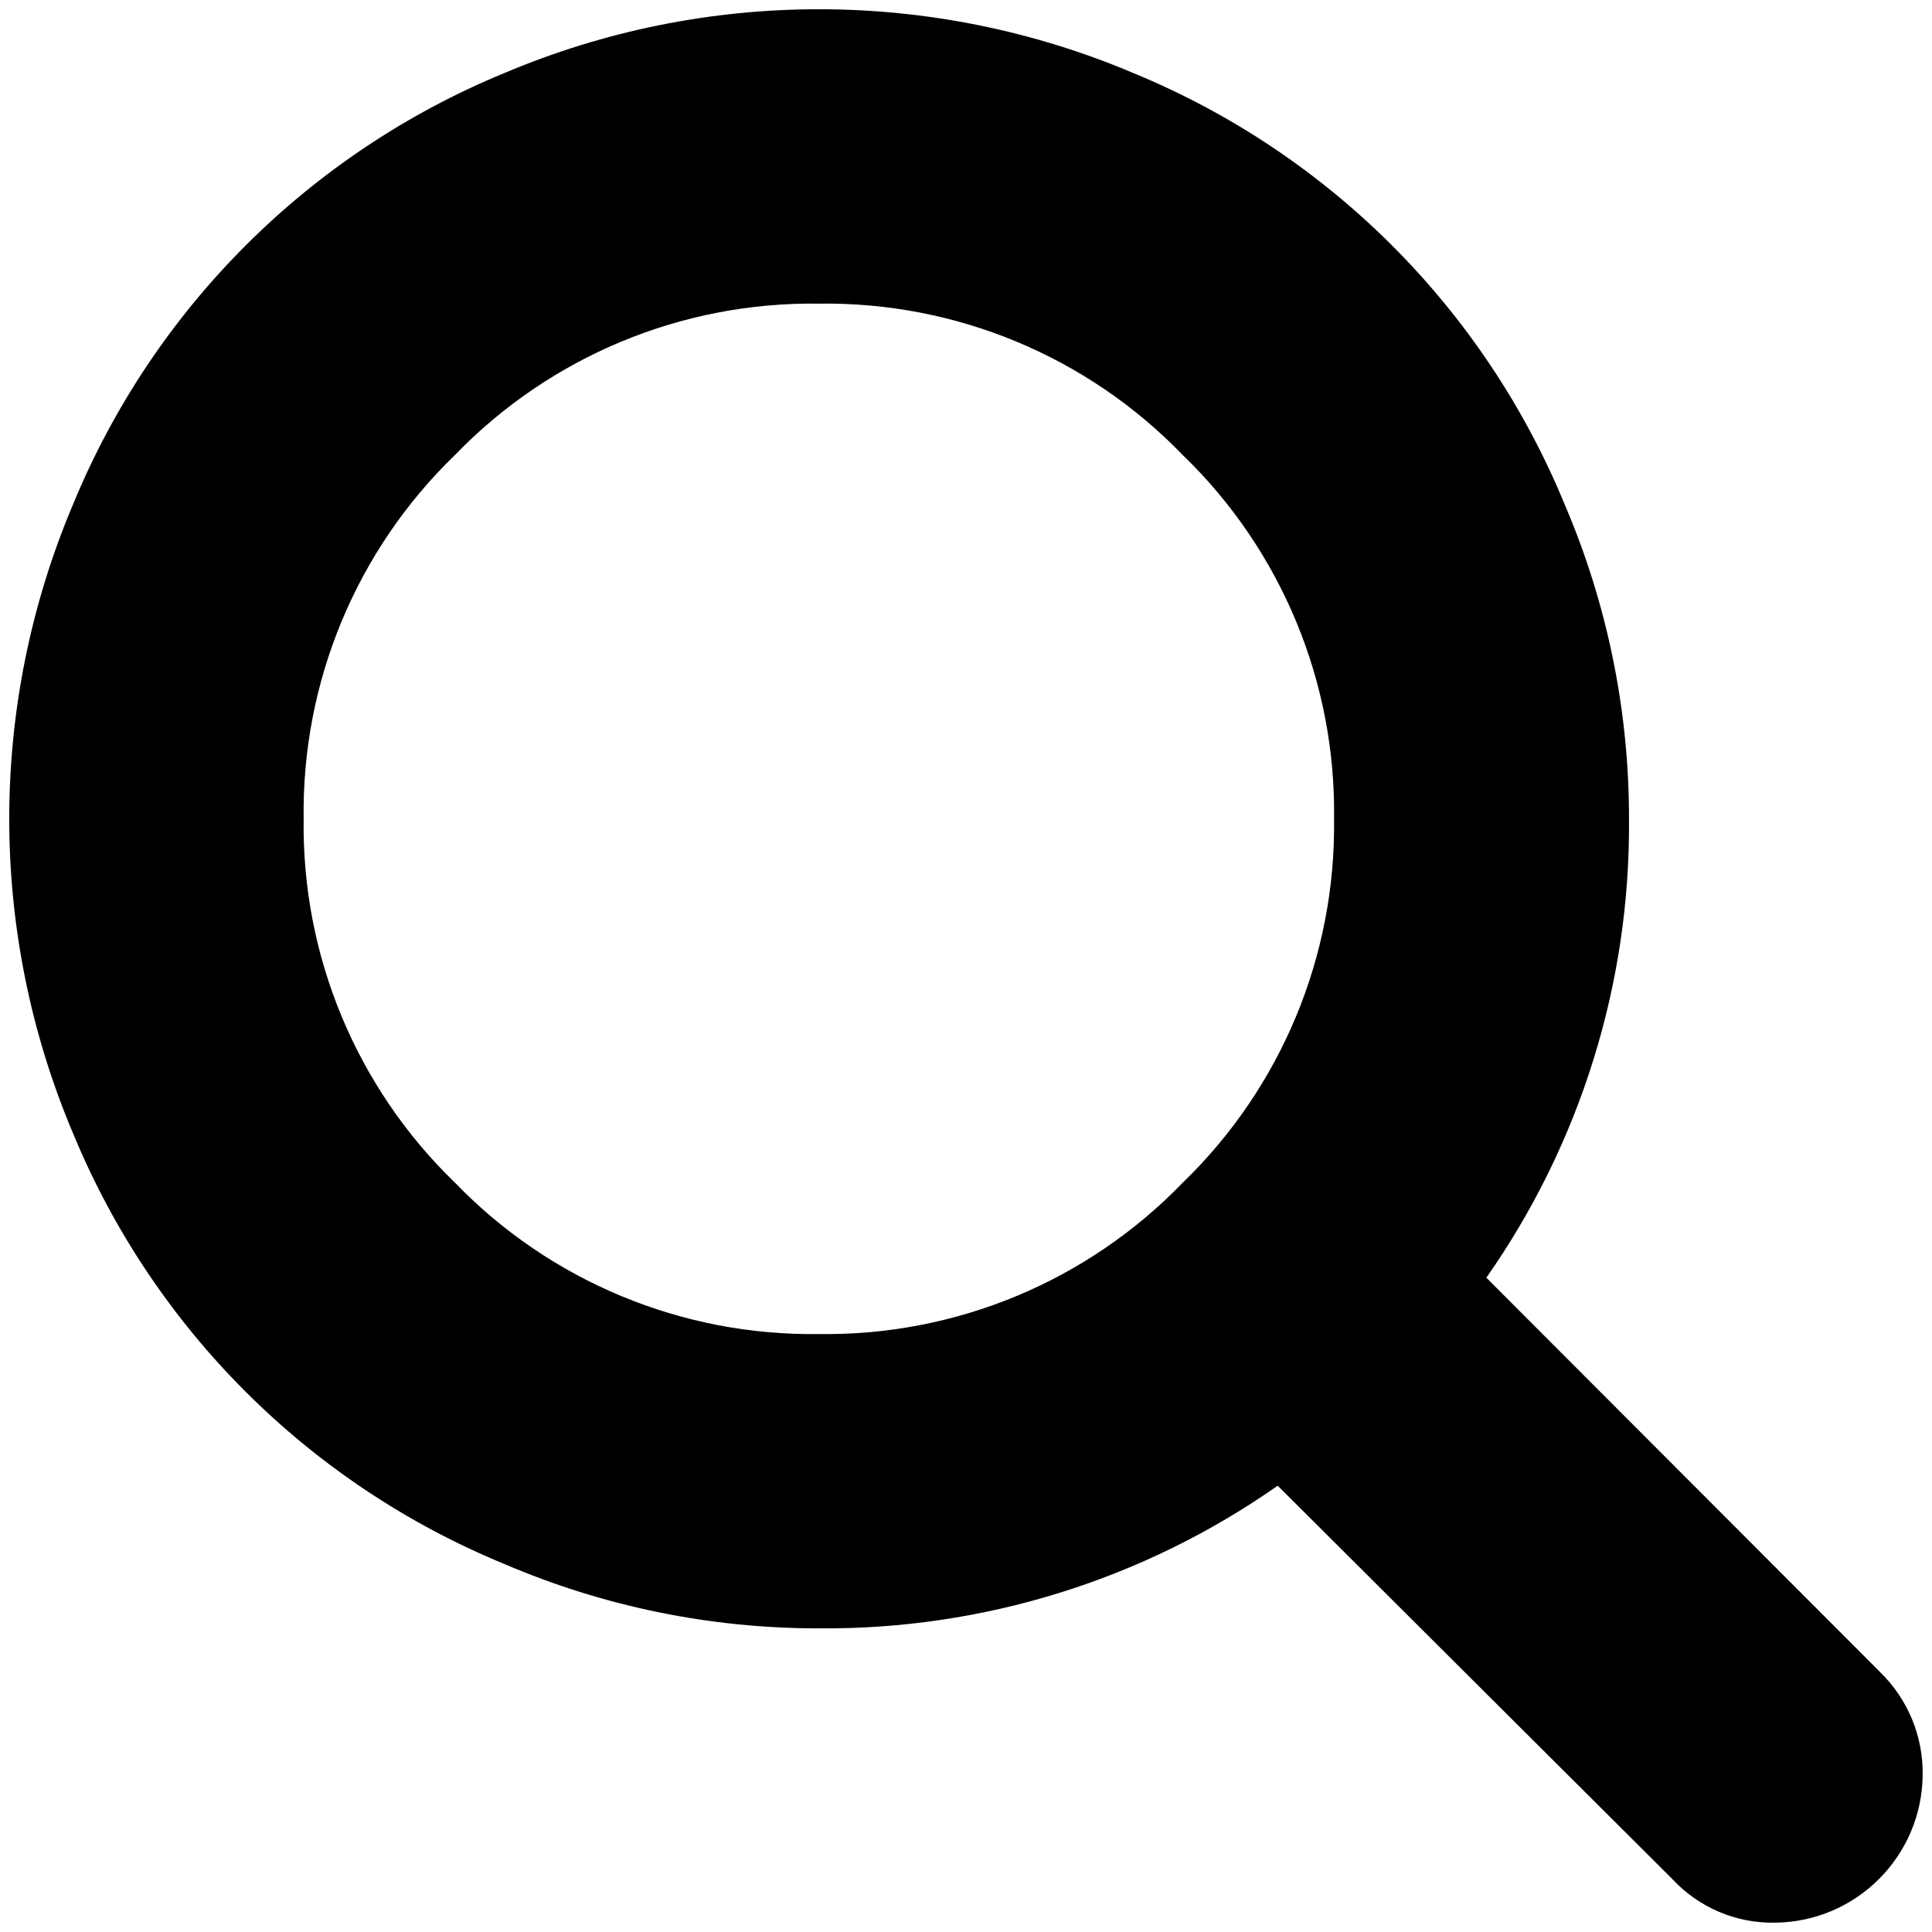
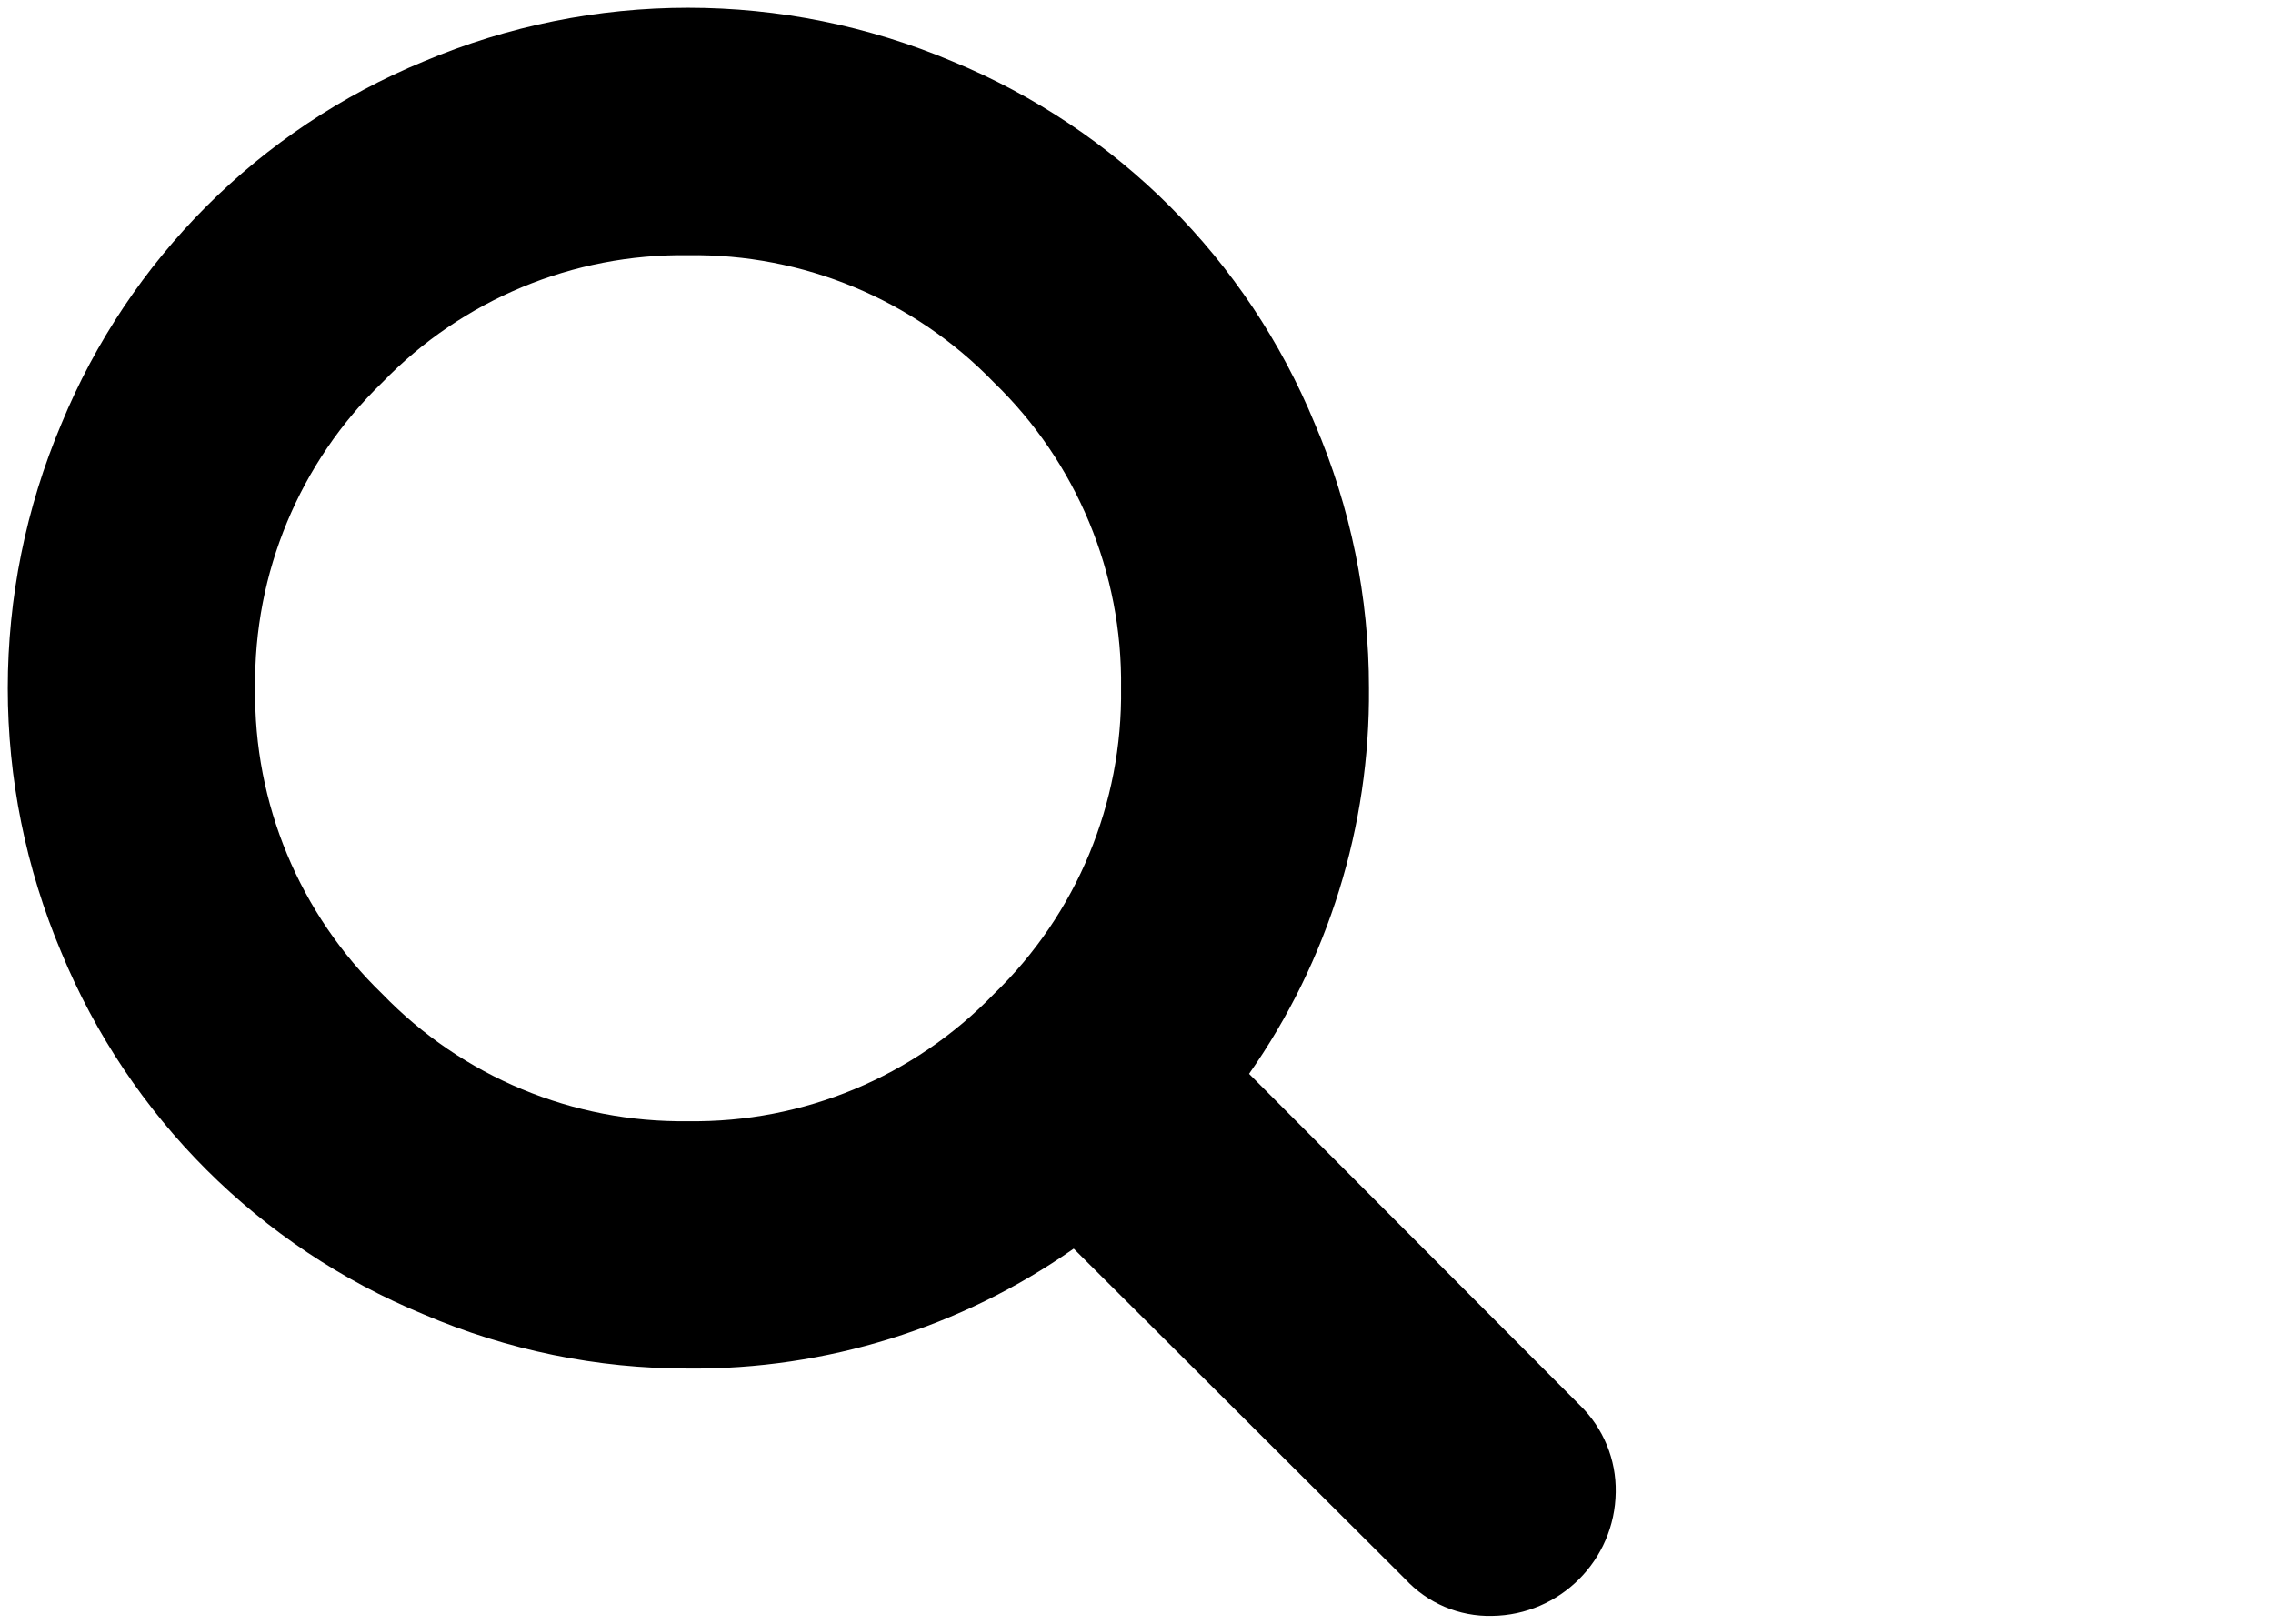
- <svg xmlns="http://www.w3.org/2000/svg" id="Слой_1" data-name="Слой 1" viewBox="0 0 60 60">
+ <svg xmlns="http://www.w3.org/2000/svg" id="Слой_1" data-name="Слой 1" viewBox="0 0 84 60">
  <path d="M41.43,25.43a15.41,15.41,0,0,0-4.7-11.3,15.4,15.4,0,0,0-11.3-4.7,15.41,15.41,0,0,0-11.3,4.7,15.41,15.41,0,0,0-4.7,11.3,15.41,15.41,0,0,0,4.7,11.3,15.41,15.41,0,0,0,11.3,4.7,15.4,15.4,0,0,0,11.3-4.7A15.41,15.41,0,0,0,41.43,25.43ZM59.71,55.14a4.63,4.63,0,0,1-4.57,4.57,4.24,4.24,0,0,1-3.21-1.36L39.68,46.14a24.46,24.46,0,0,1-14.25,4.43,24.71,24.71,0,0,1-9.77-2A24.62,24.62,0,0,1,2.27,35.2a25.06,25.06,0,0,1,0-19.54A24.62,24.62,0,0,1,15.66,2.27a25.06,25.06,0,0,1,19.54,0A24.62,24.62,0,0,1,48.59,15.66a24.71,24.71,0,0,1,2,9.77,24.46,24.46,0,0,1-4.43,14.25L58.39,51.93A4.37,4.37,0,0,1,59.71,55.14Z" />
</svg>
